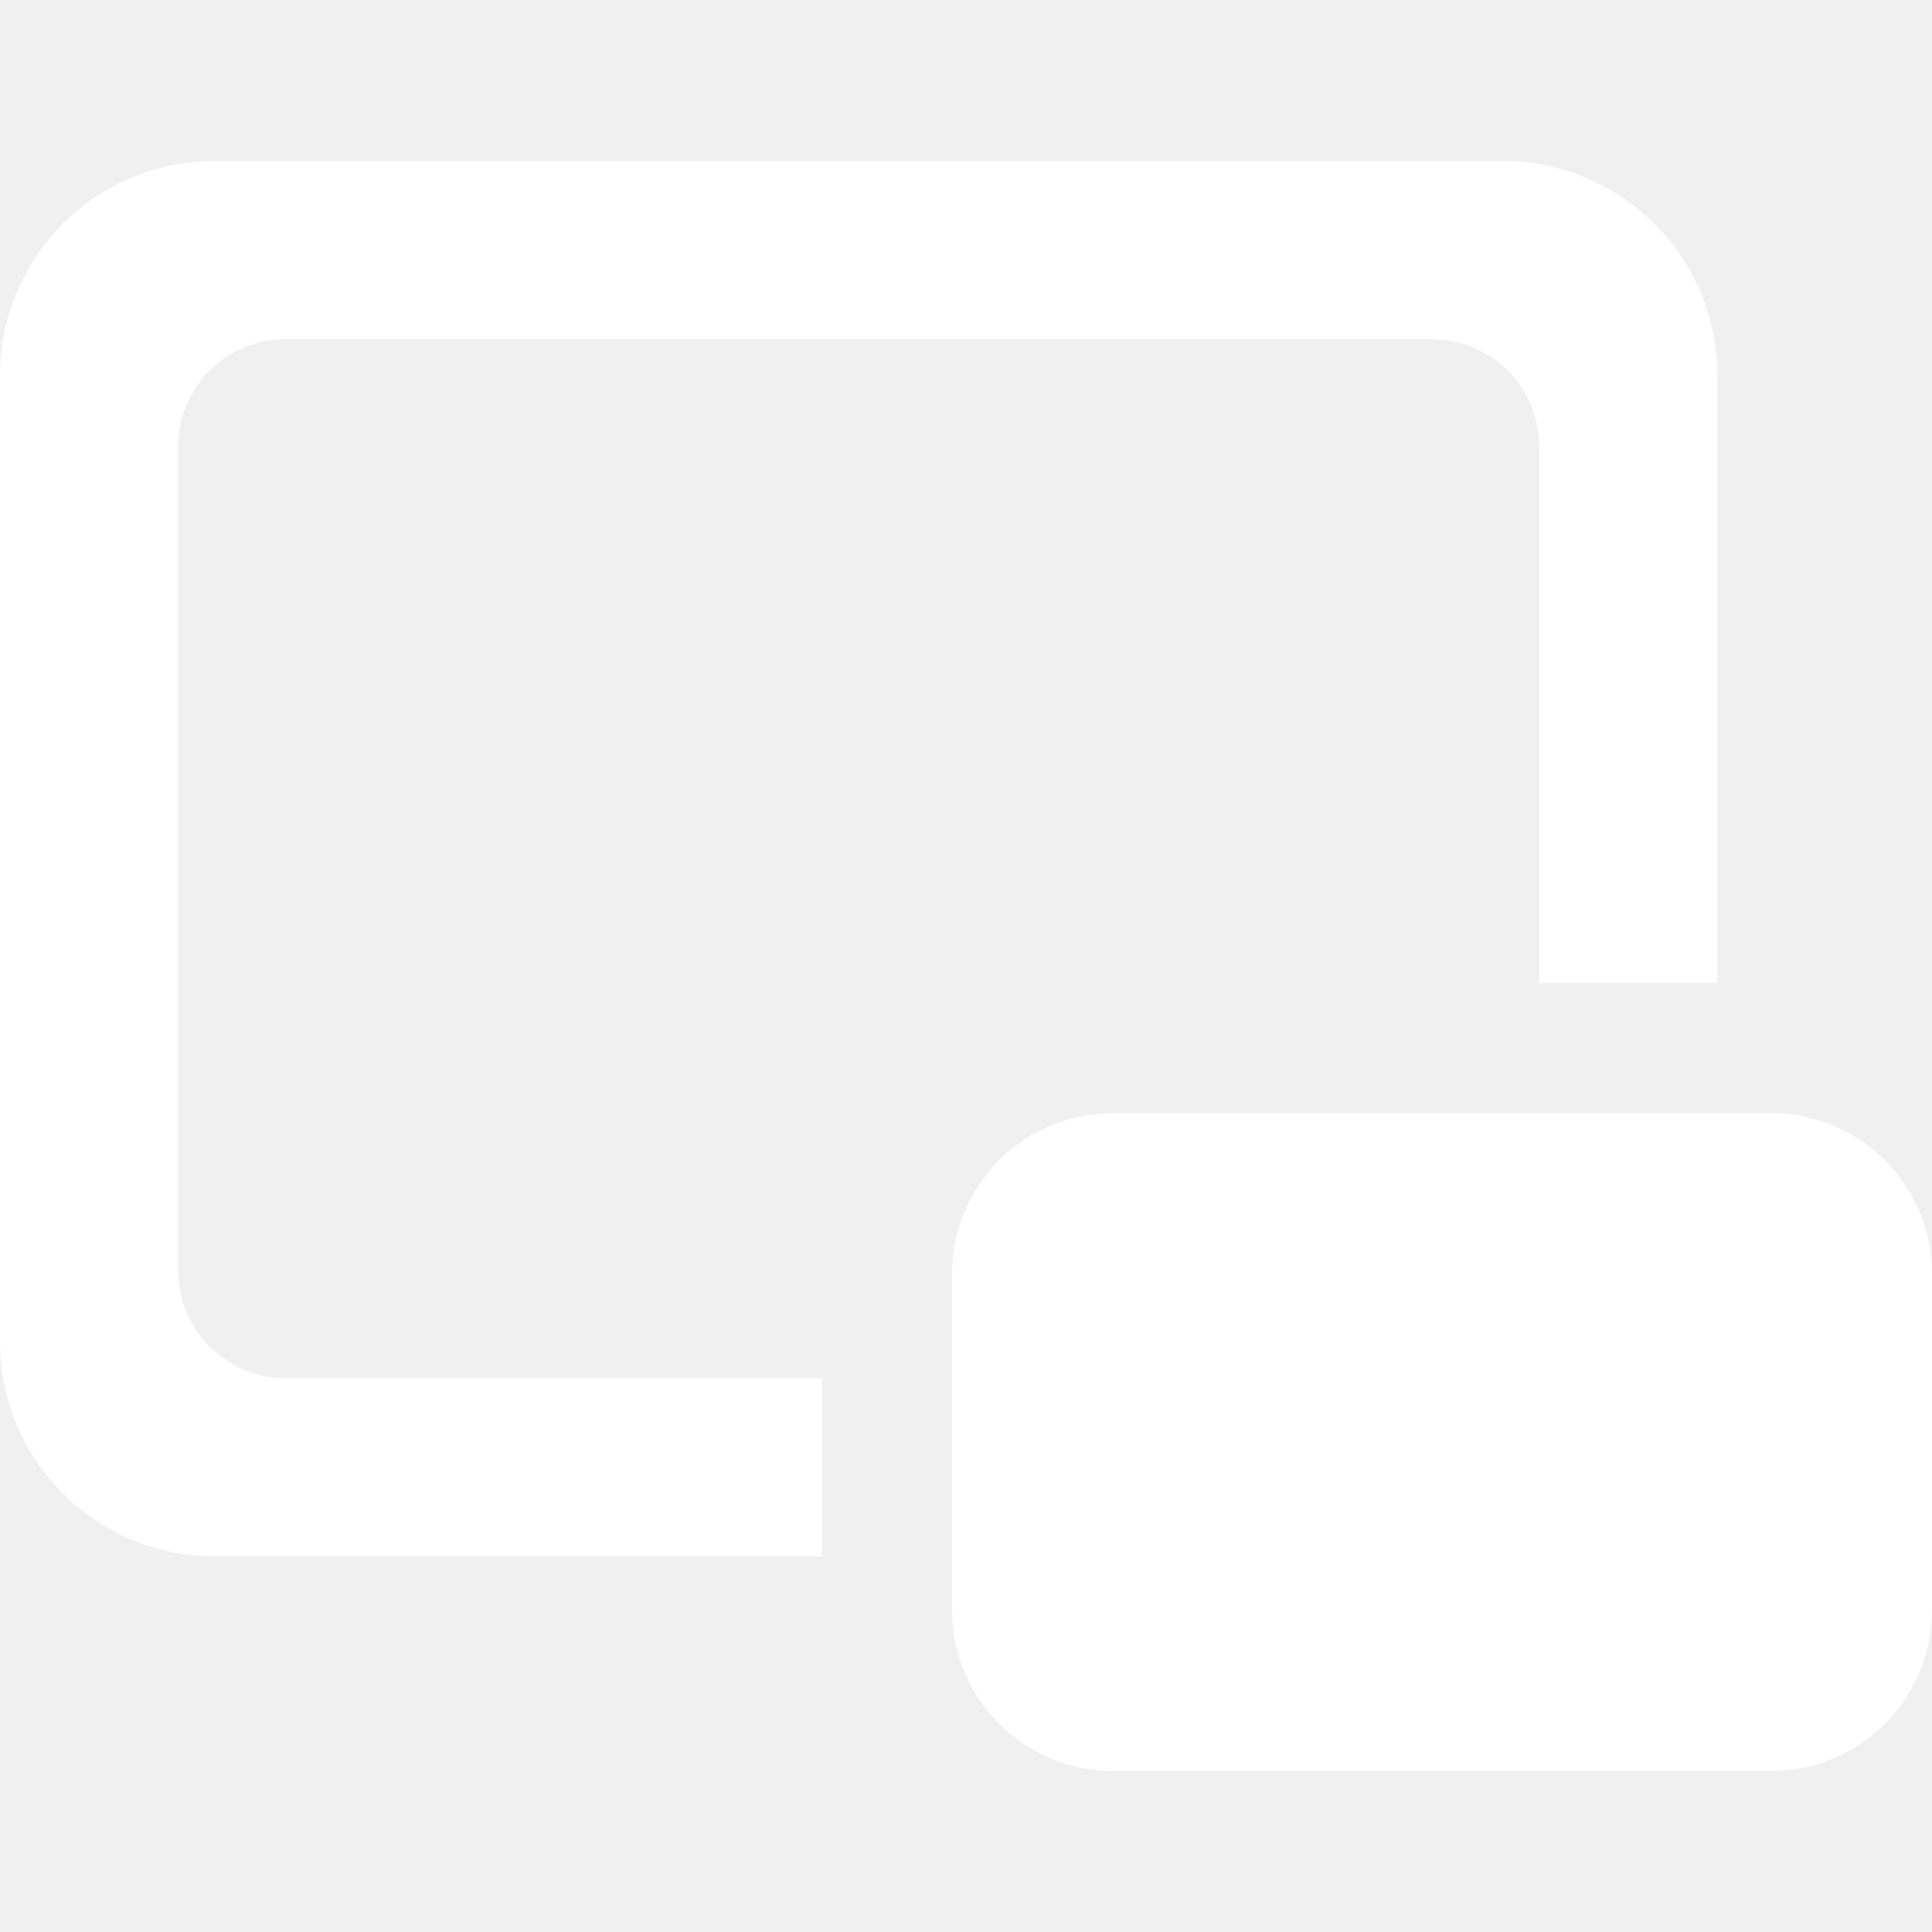
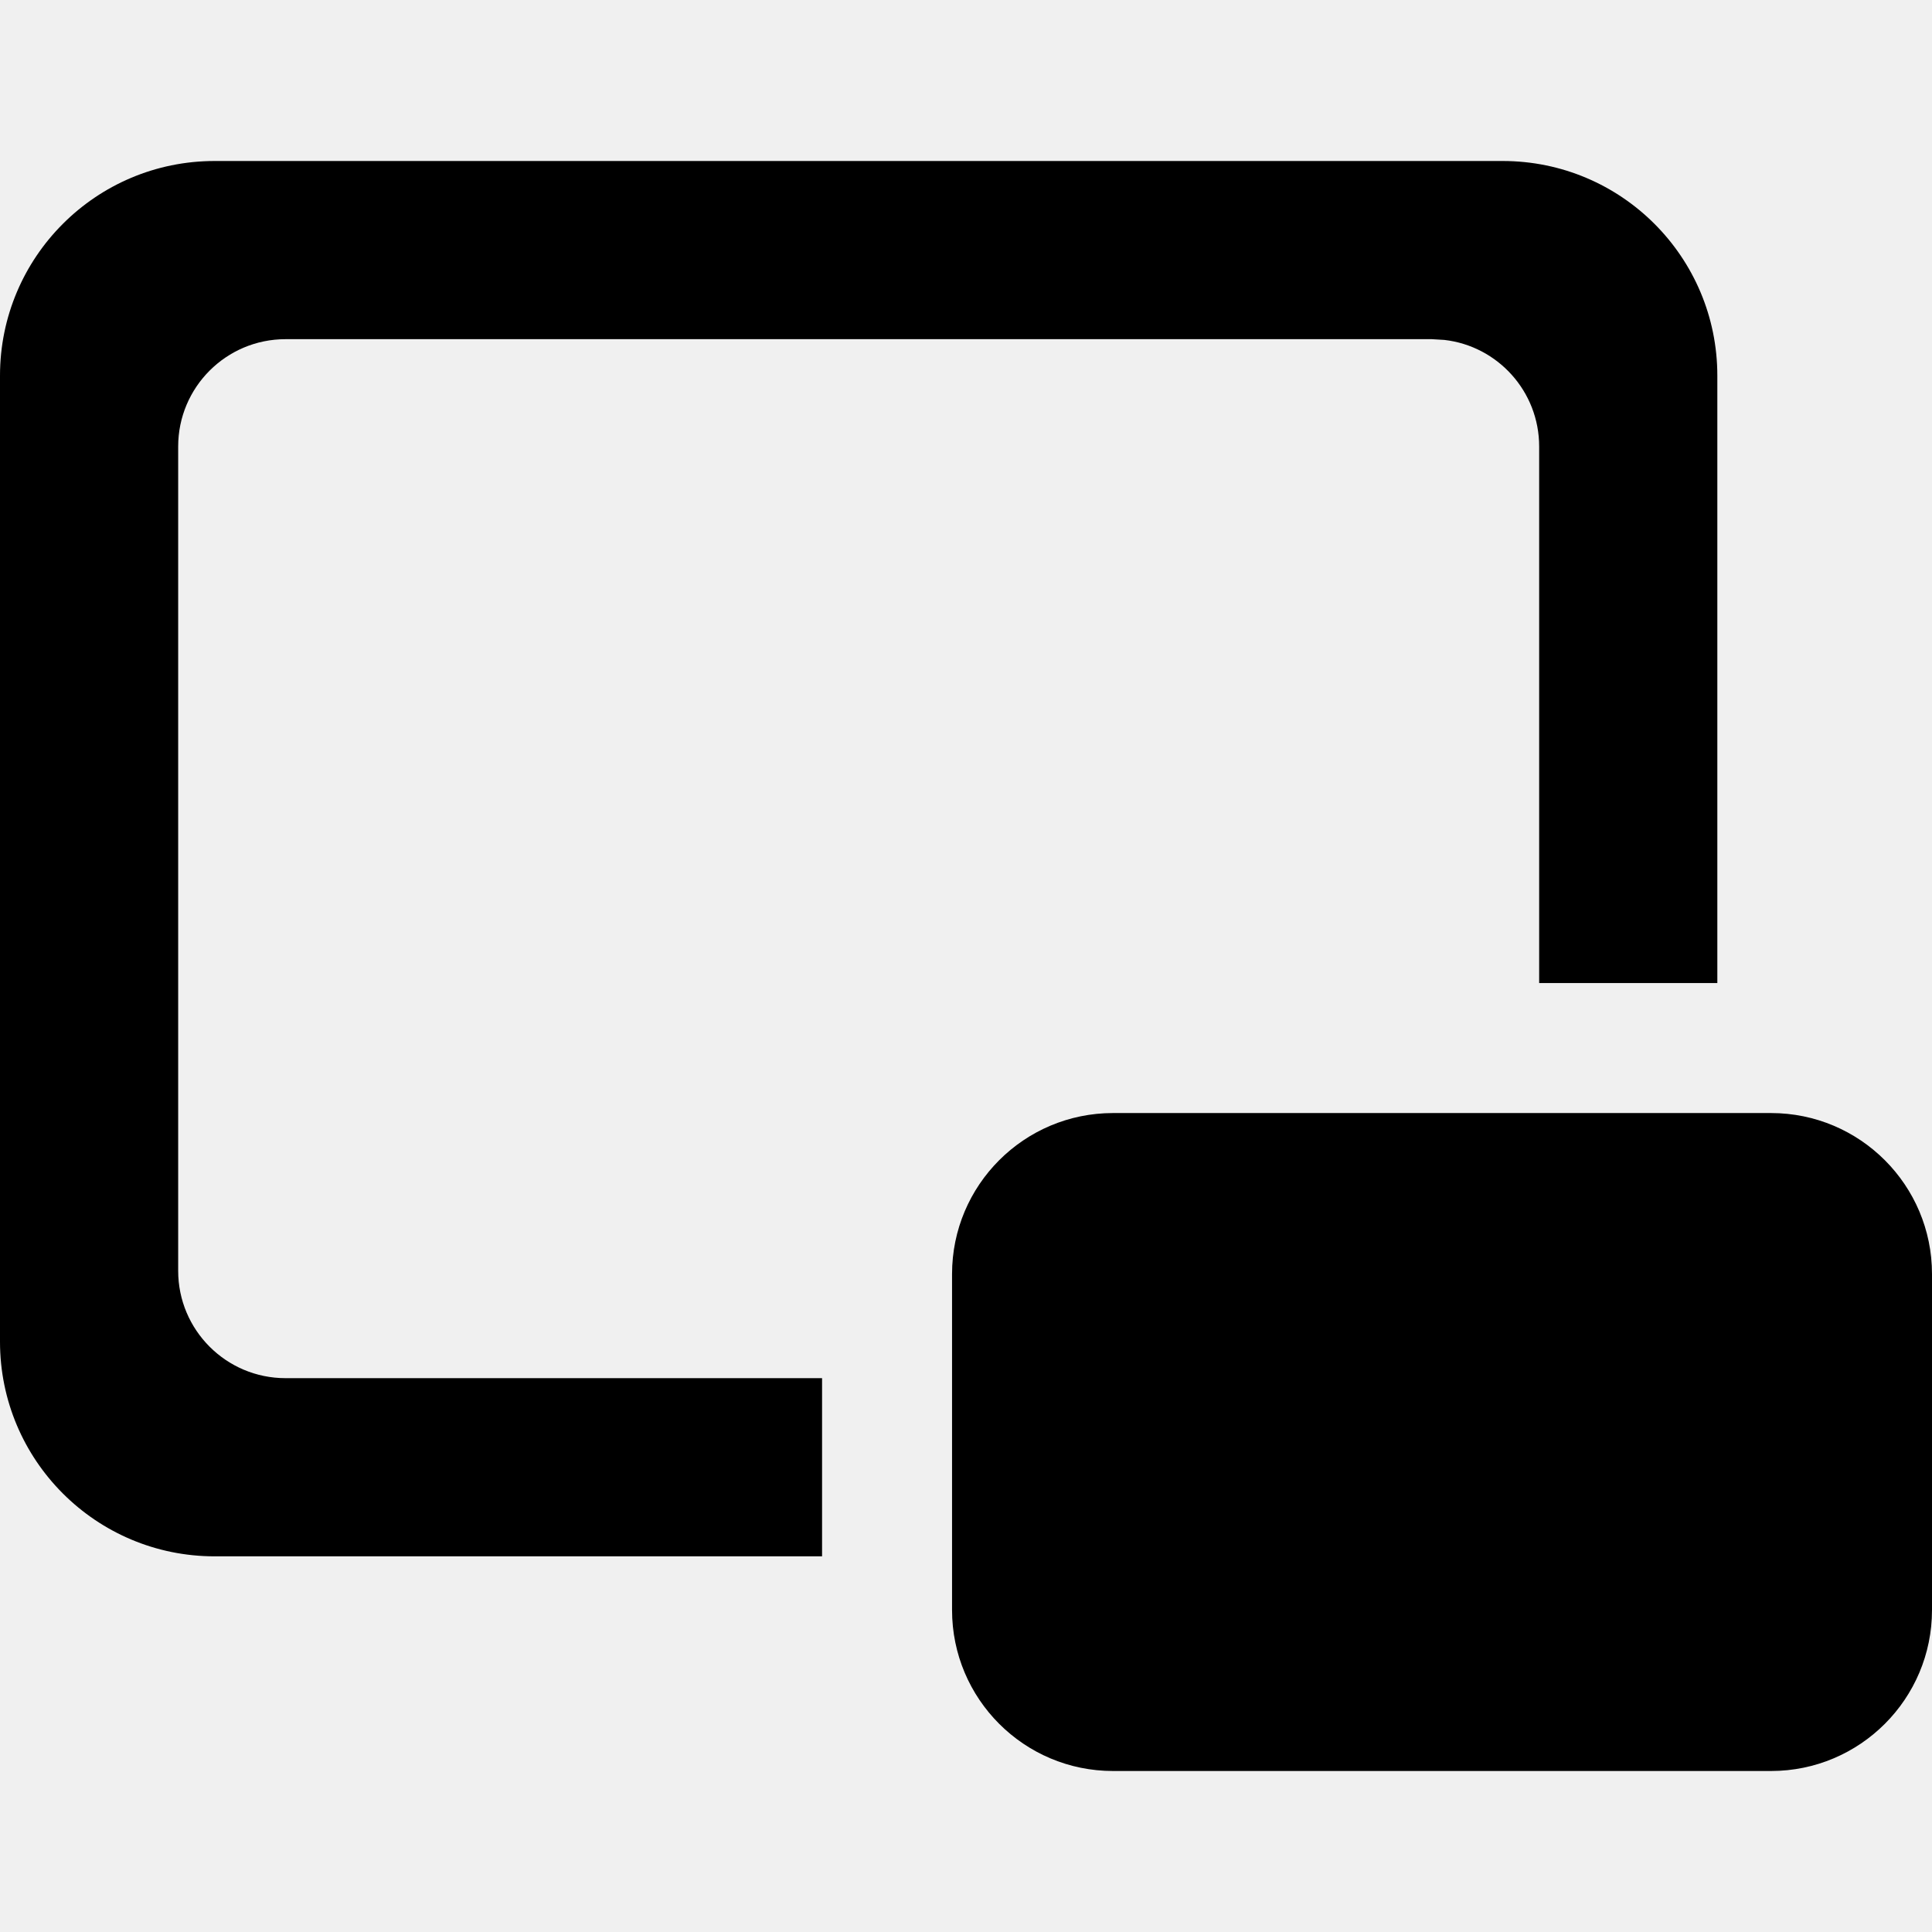
<svg xmlns="http://www.w3.org/2000/svg" width="18px" height="18px" viewBox="0 0 18 18" version="1.1">
-   <g id="页面-1" stroke="none" stroke-width="1" fill="none" fill-rule="evenodd">
-     <g id="iPhone-8" transform="translate(-288, -61)">
-       <g id="icon_yhzh" transform="translate(288, 61)">
-         <rect id="矩形备份-6" x="0" y="0" width="18" height="18" />
-         <g transform="translate(0, 1.5)" fill="#FFFFFF">
-           <path d="M14,0 C15.105,-2.02906125e-16 16,0.895 16,2 L16,7.659 L14.34,7.659 L14.34,2.66 C14.34,2.147 13.954,1.724 13.457,1.667 L13.34,1.66 L2.66,1.66 C2.108,1.66 1.66,2.108 1.66,2.66 L1.66,2.66 L1.66,10.34 C1.66,10.892 2.108,11.34 2.66,11.34 L2.66,11.34 L7.659,11.34 L7.659,13 L2,13 C0.895,13 1.3527075e-16,12.105 0,11 L0,2 C-1.3527075e-16,0.895 0.895,2.02906125e-16 2,0 L14,0 Z" id="形状结合" />
-           <rect id="矩形" x="8.87" y="8.87" width="9.13" height="6.13" rx="1.5" />
-         </g>
-       </g>
-     </g>
+   <g transform="translate(0, 1.5)" fill-rule="nonzero">
+     <path d="M14,0 C15.105,-2.02906125e-16 16,0.895 16,2 L16,7.659 L14.34,7.659 L14.34,2.66 C14.34,2.147 13.954,1.724 13.457,1.667 L13.34,1.66 L2.66,1.66 C2.108,1.66 1.66,2.108 1.66,2.66 L1.66,2.66 L1.66,10.34 C1.66,10.892 2.108,11.34 2.66,11.34 L2.66,11.34 L7.659,11.34 L7.659,13 L2,13 C0.895,13 1.3527075e-16,12.105 0,11 L0,2 C-1.3527075e-16,0.895 0.895,2.02906125e-16 2,0 L14,0 Z" />
+     <rect x="8.87" y="8.87" width="9.13" height="6.13" rx="1.5" />
  </g>
</svg>
